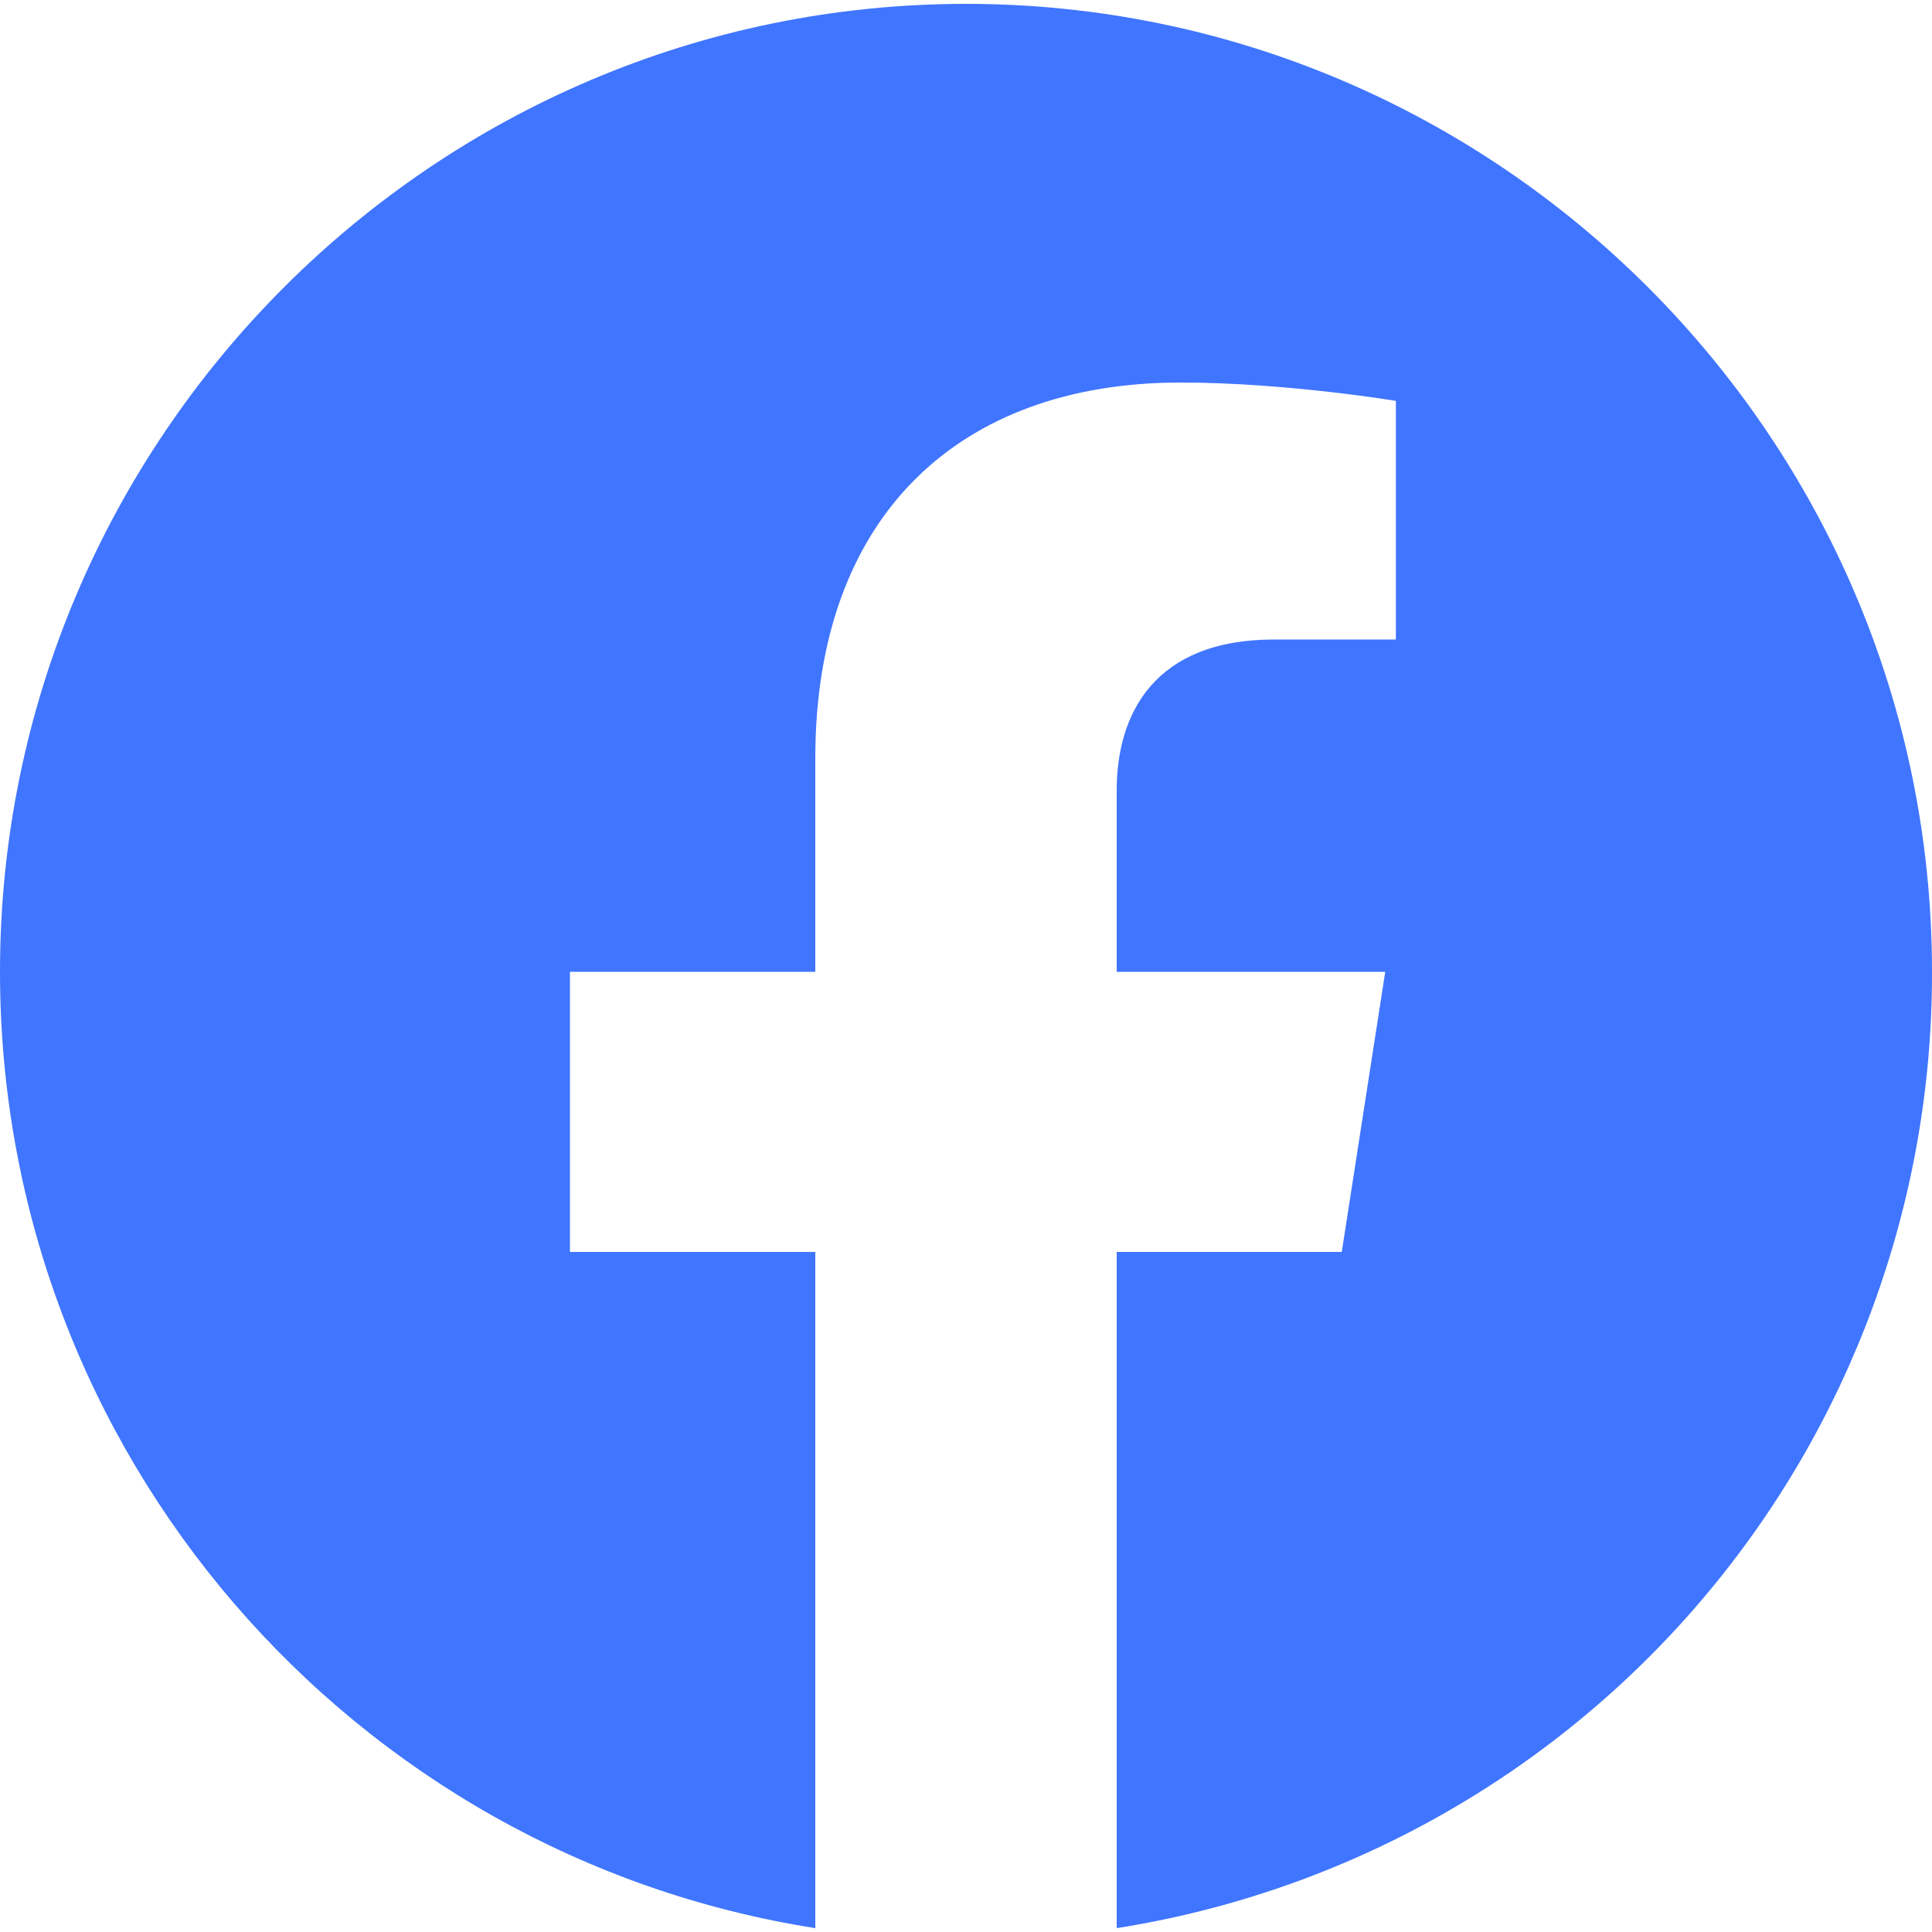
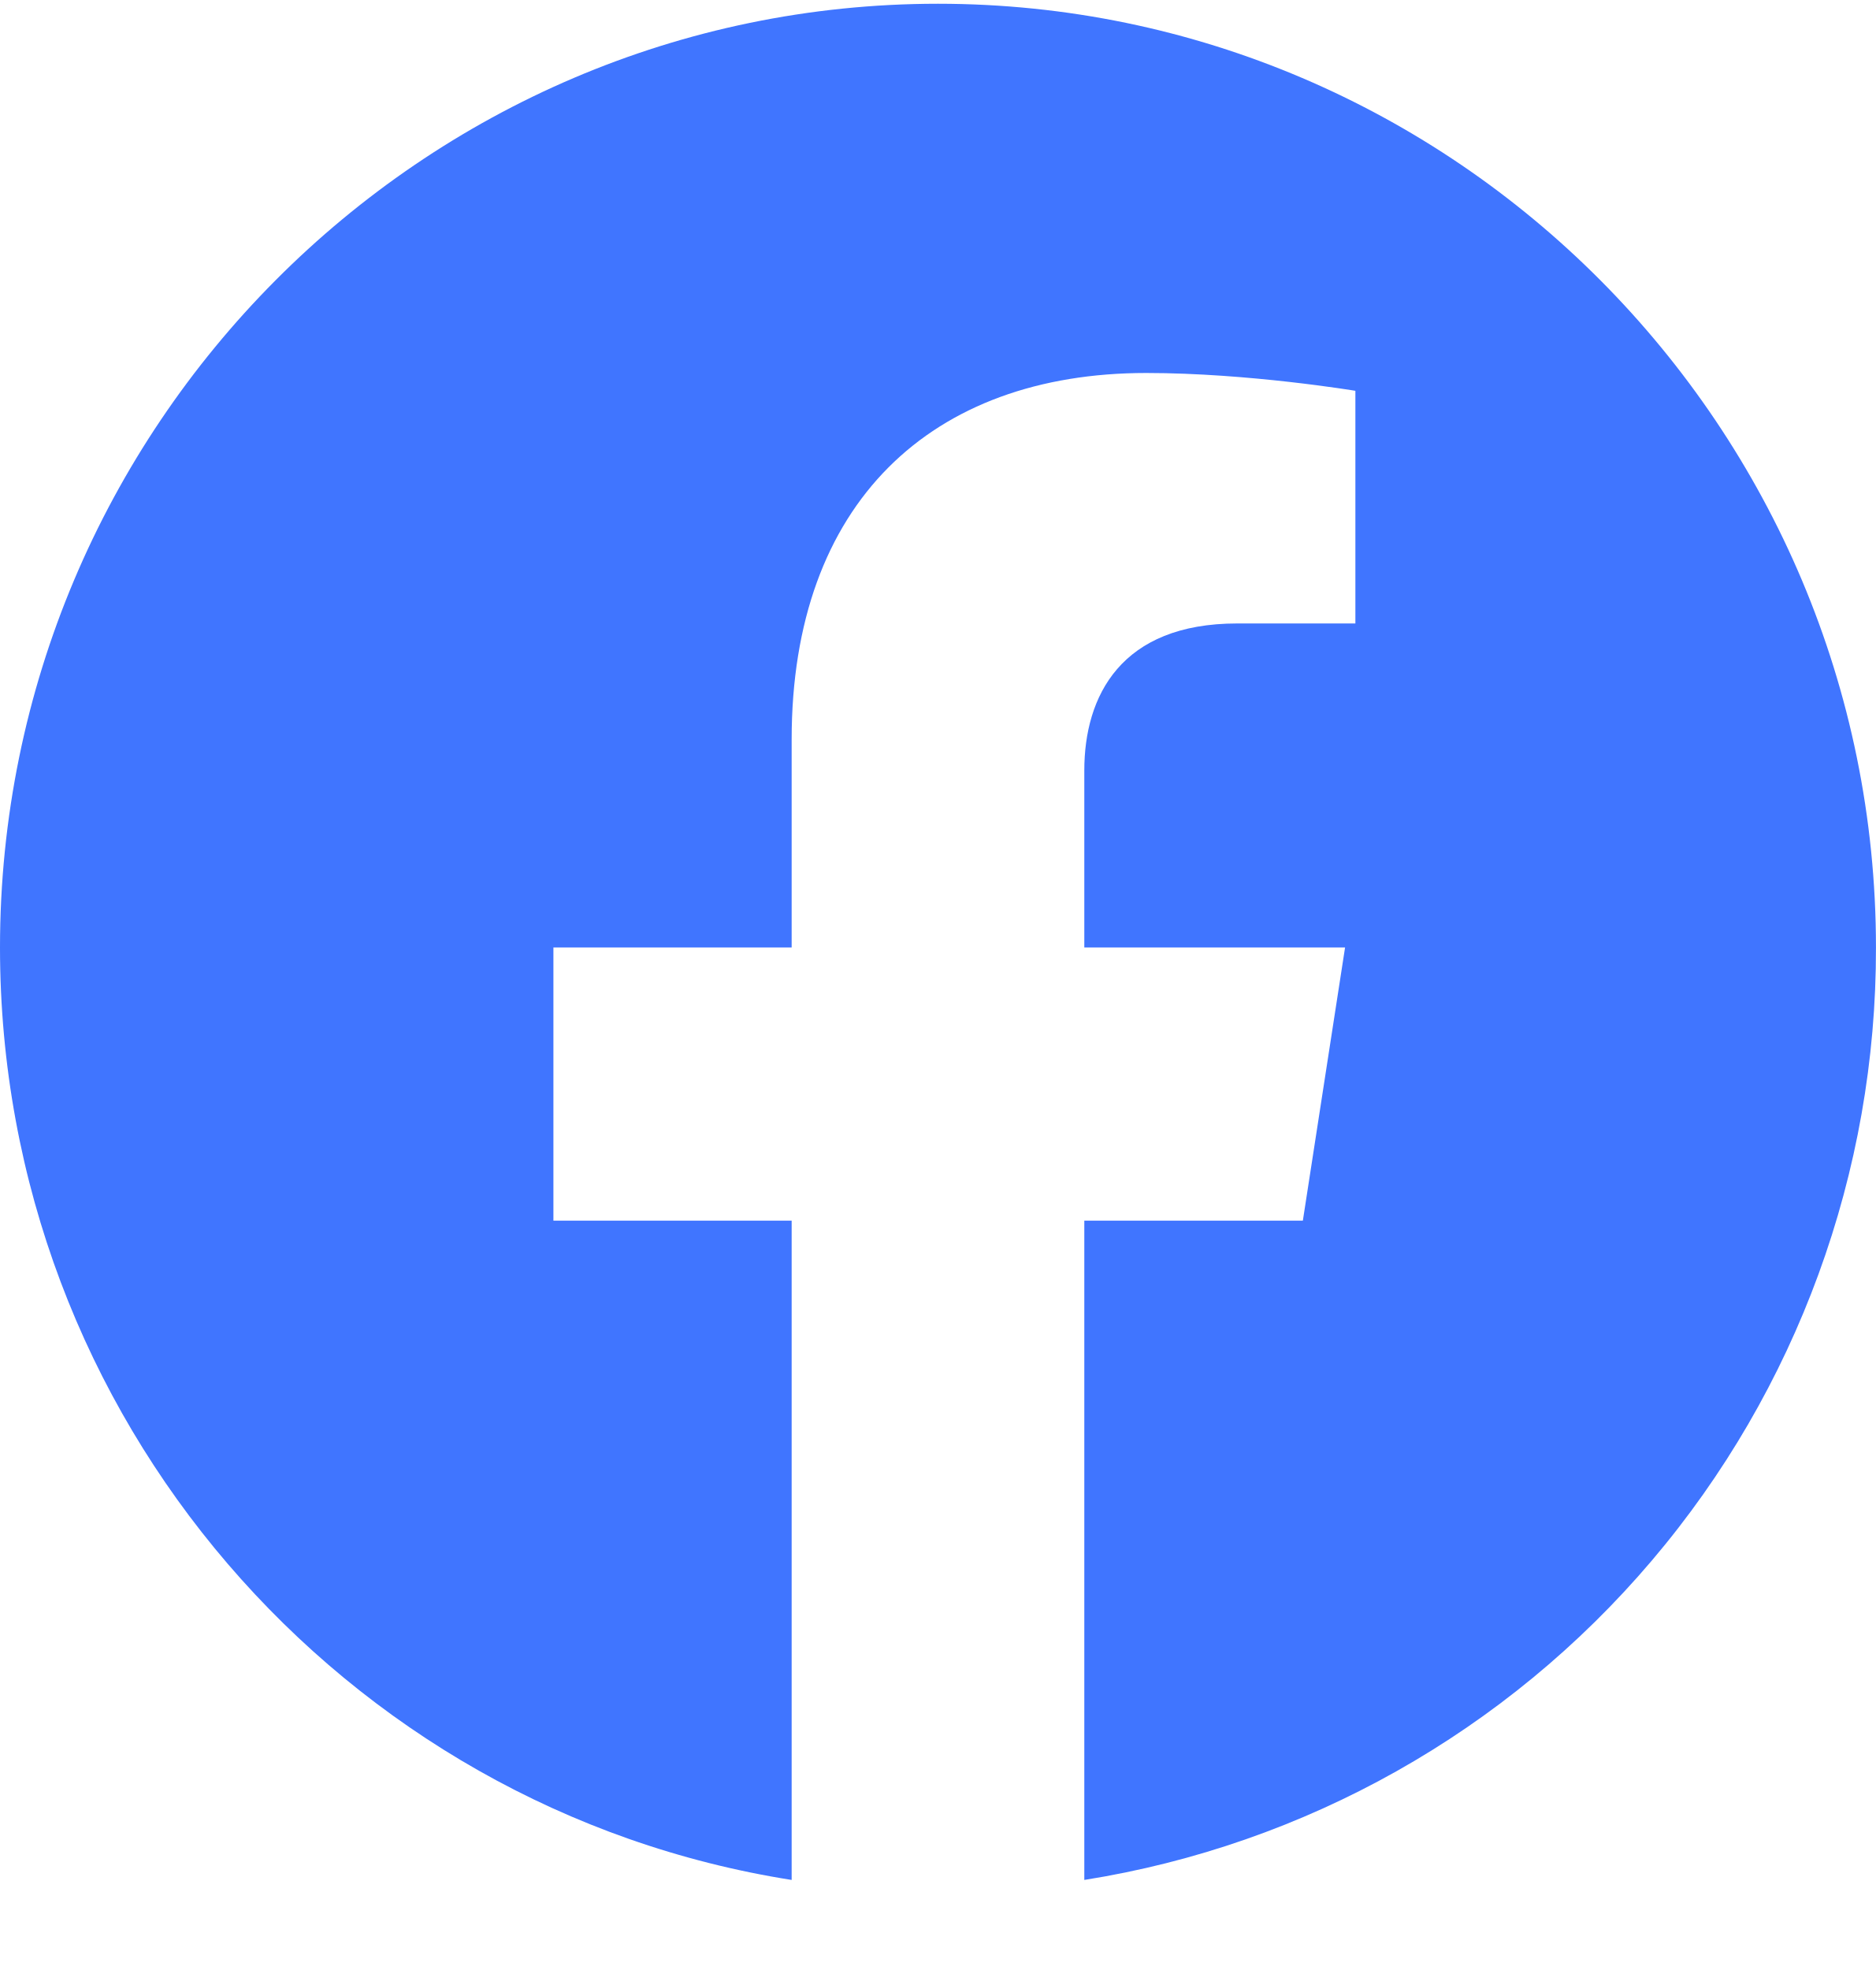
- <svg xmlns="http://www.w3.org/2000/svg" width="20" height="20" viewBox="0 0 20 20" fill="none">
-   <path d="M10 0.04C4.5 0.04 0 4.53 0 10.06C0 15.06 3.66 19.21 8.44 19.96V12.96H5.9V10.06H8.44V7.85C8.44 5.34 9.93 3.96 12.22 3.96C13.31 3.96 14.45 4.15 14.45 4.15V6.62H13.19C11.95 6.62 11.56 7.39 11.56 8.18V10.06H14.34L13.89 12.96H11.56V19.96C13.916 19.588 16.062 18.386 17.61 16.57C19.158 14.755 20.005 12.446 20 10.06C20 4.53 15.5 0.04 10 0.04V0.04Z" fill="#4075FF" />
+ <svg xmlns="http://www.w3.org/2000/svg" width="20" height="21" viewBox="0 0 20 21" fill="none">
+   <path d="M10 0.04C4.5 0.04 0 4.548 0 10.1C0 15.12 3.66 19.287 8.44 20.04V13.012H5.9V10.1H8.44V7.881C8.44 5.361 9.93 3.976 12.22 3.976C13.31 3.976 14.45 4.166 14.45 4.166V6.646H13.19C11.95 6.646 11.56 7.42 11.56 8.213V10.1H14.34L13.89 13.012H11.56V20.04C13.916 19.666 16.062 18.459 17.61 16.636C19.158 14.814 20.005 12.495 20 10.1C20 4.548 15.5 0.04 10 0.04V0.04Z" fill="#4075FF" />
</svg>
